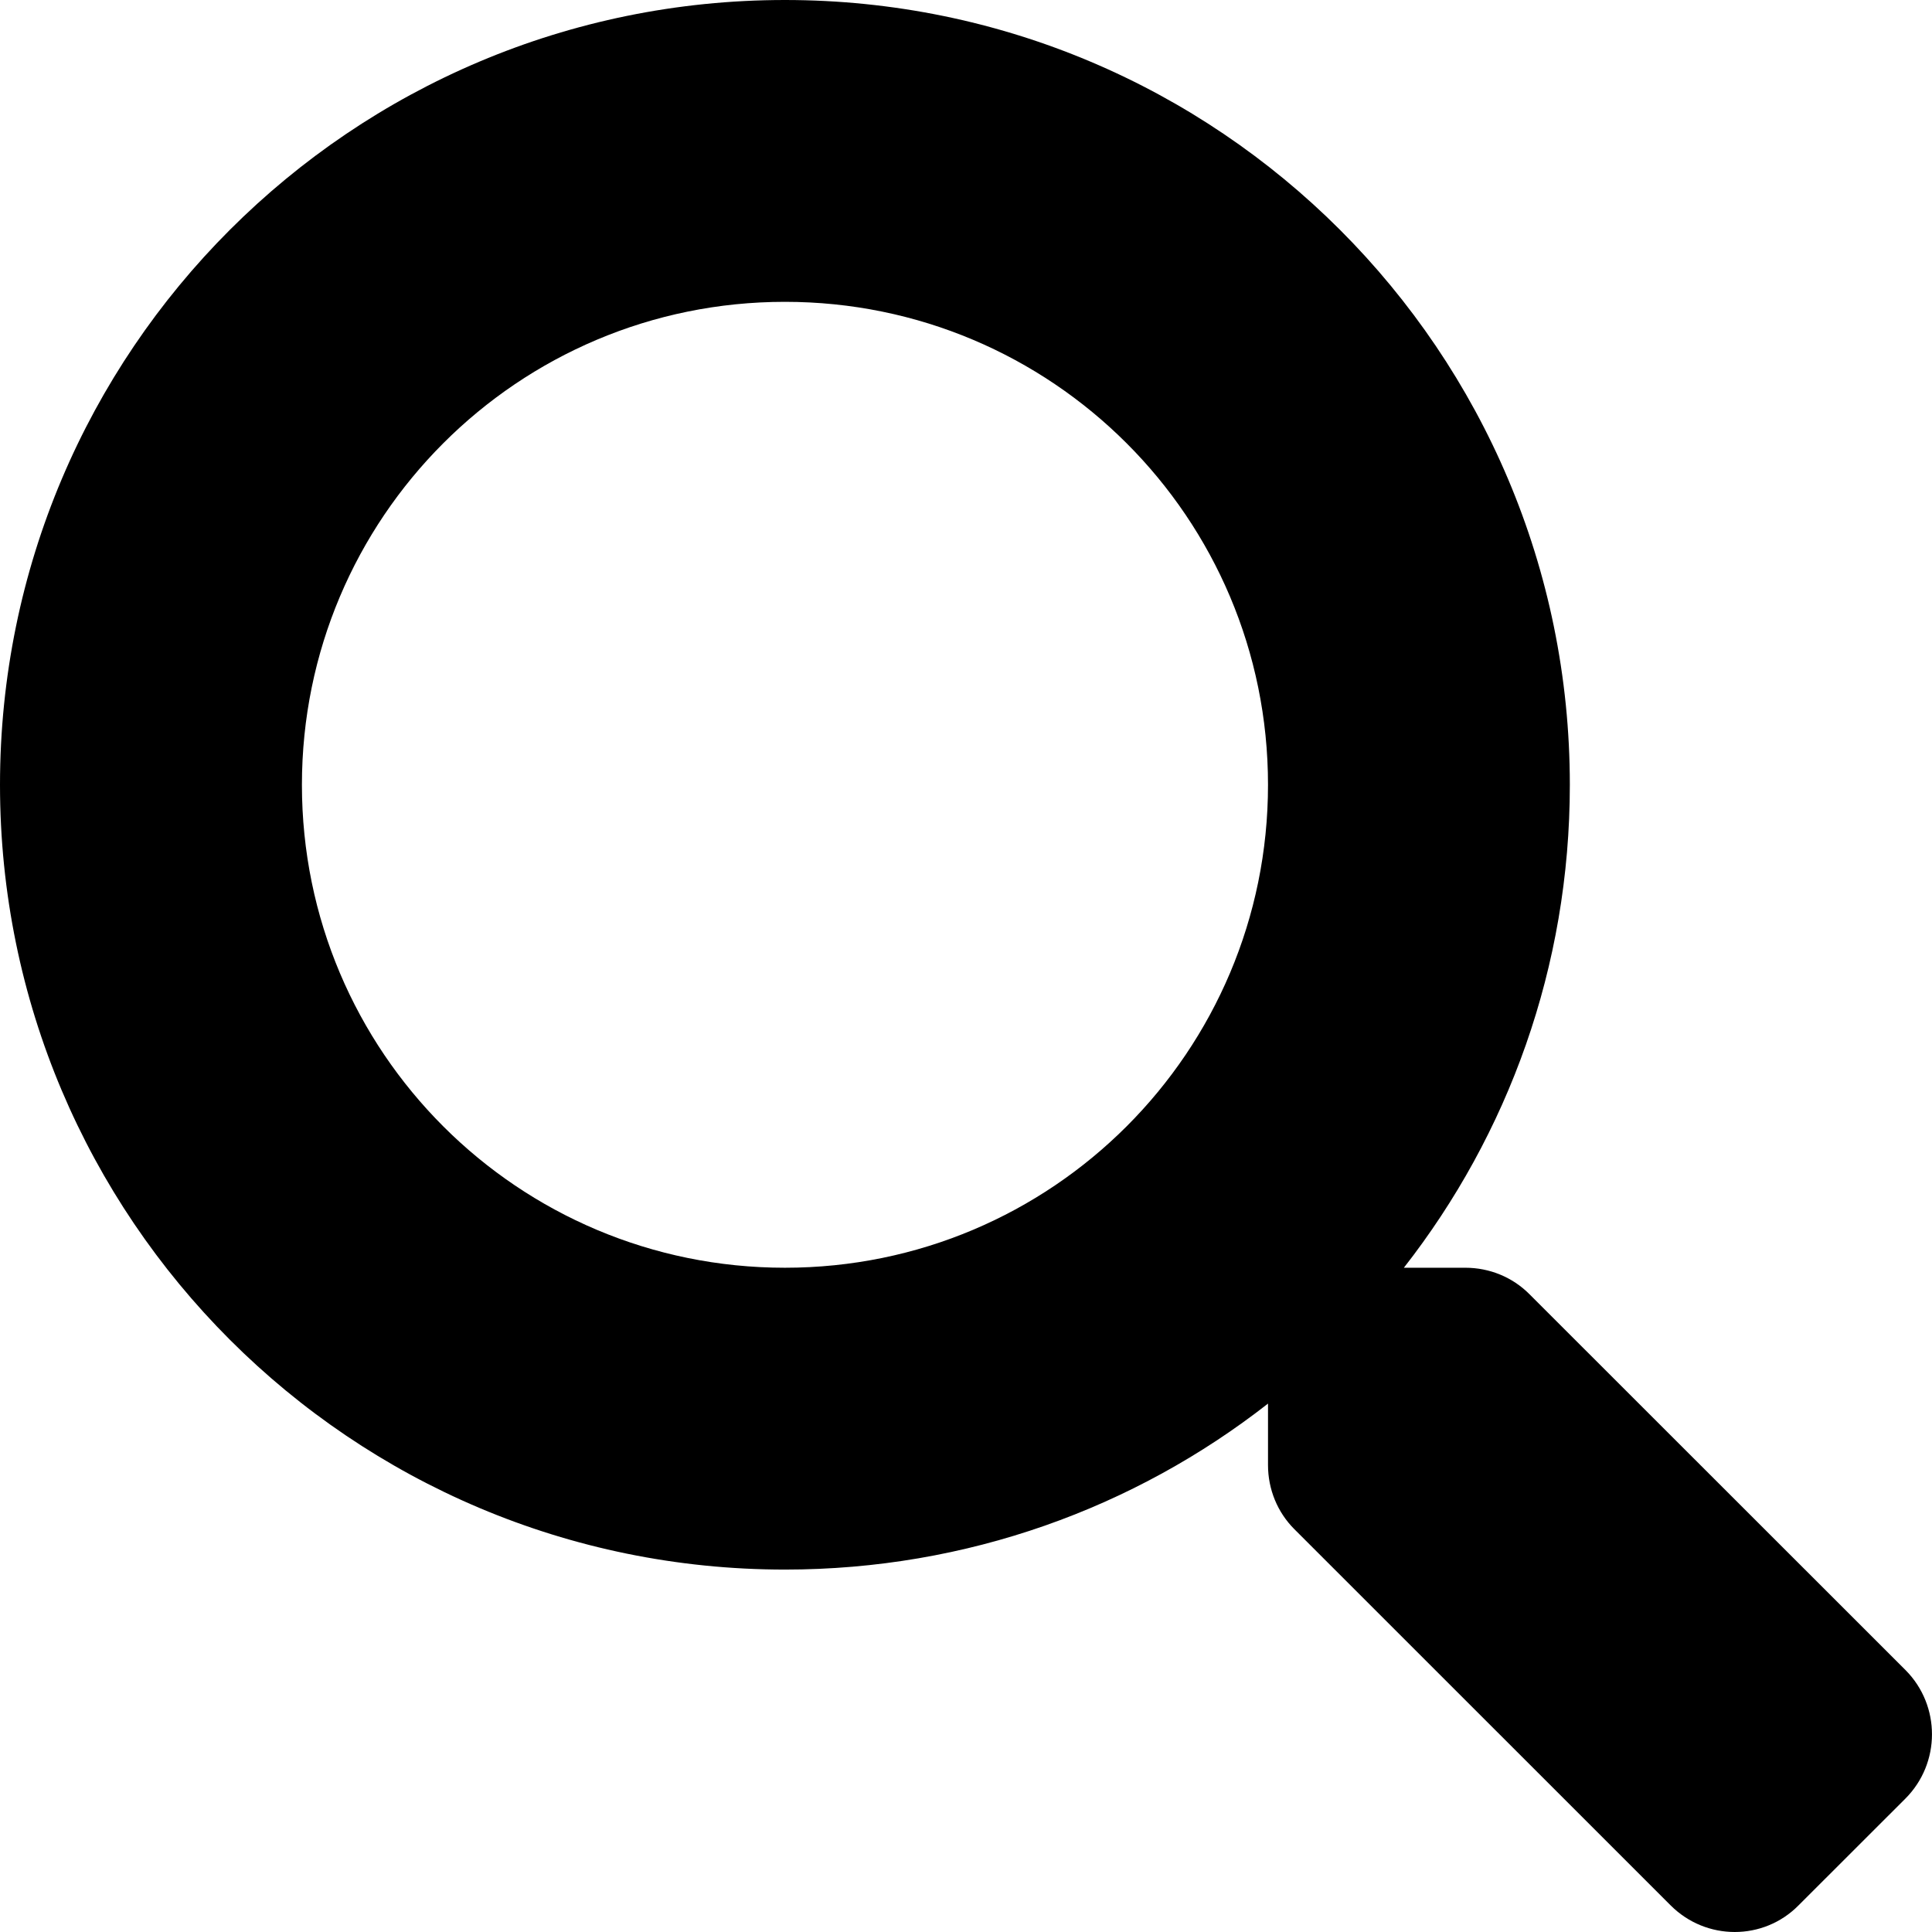
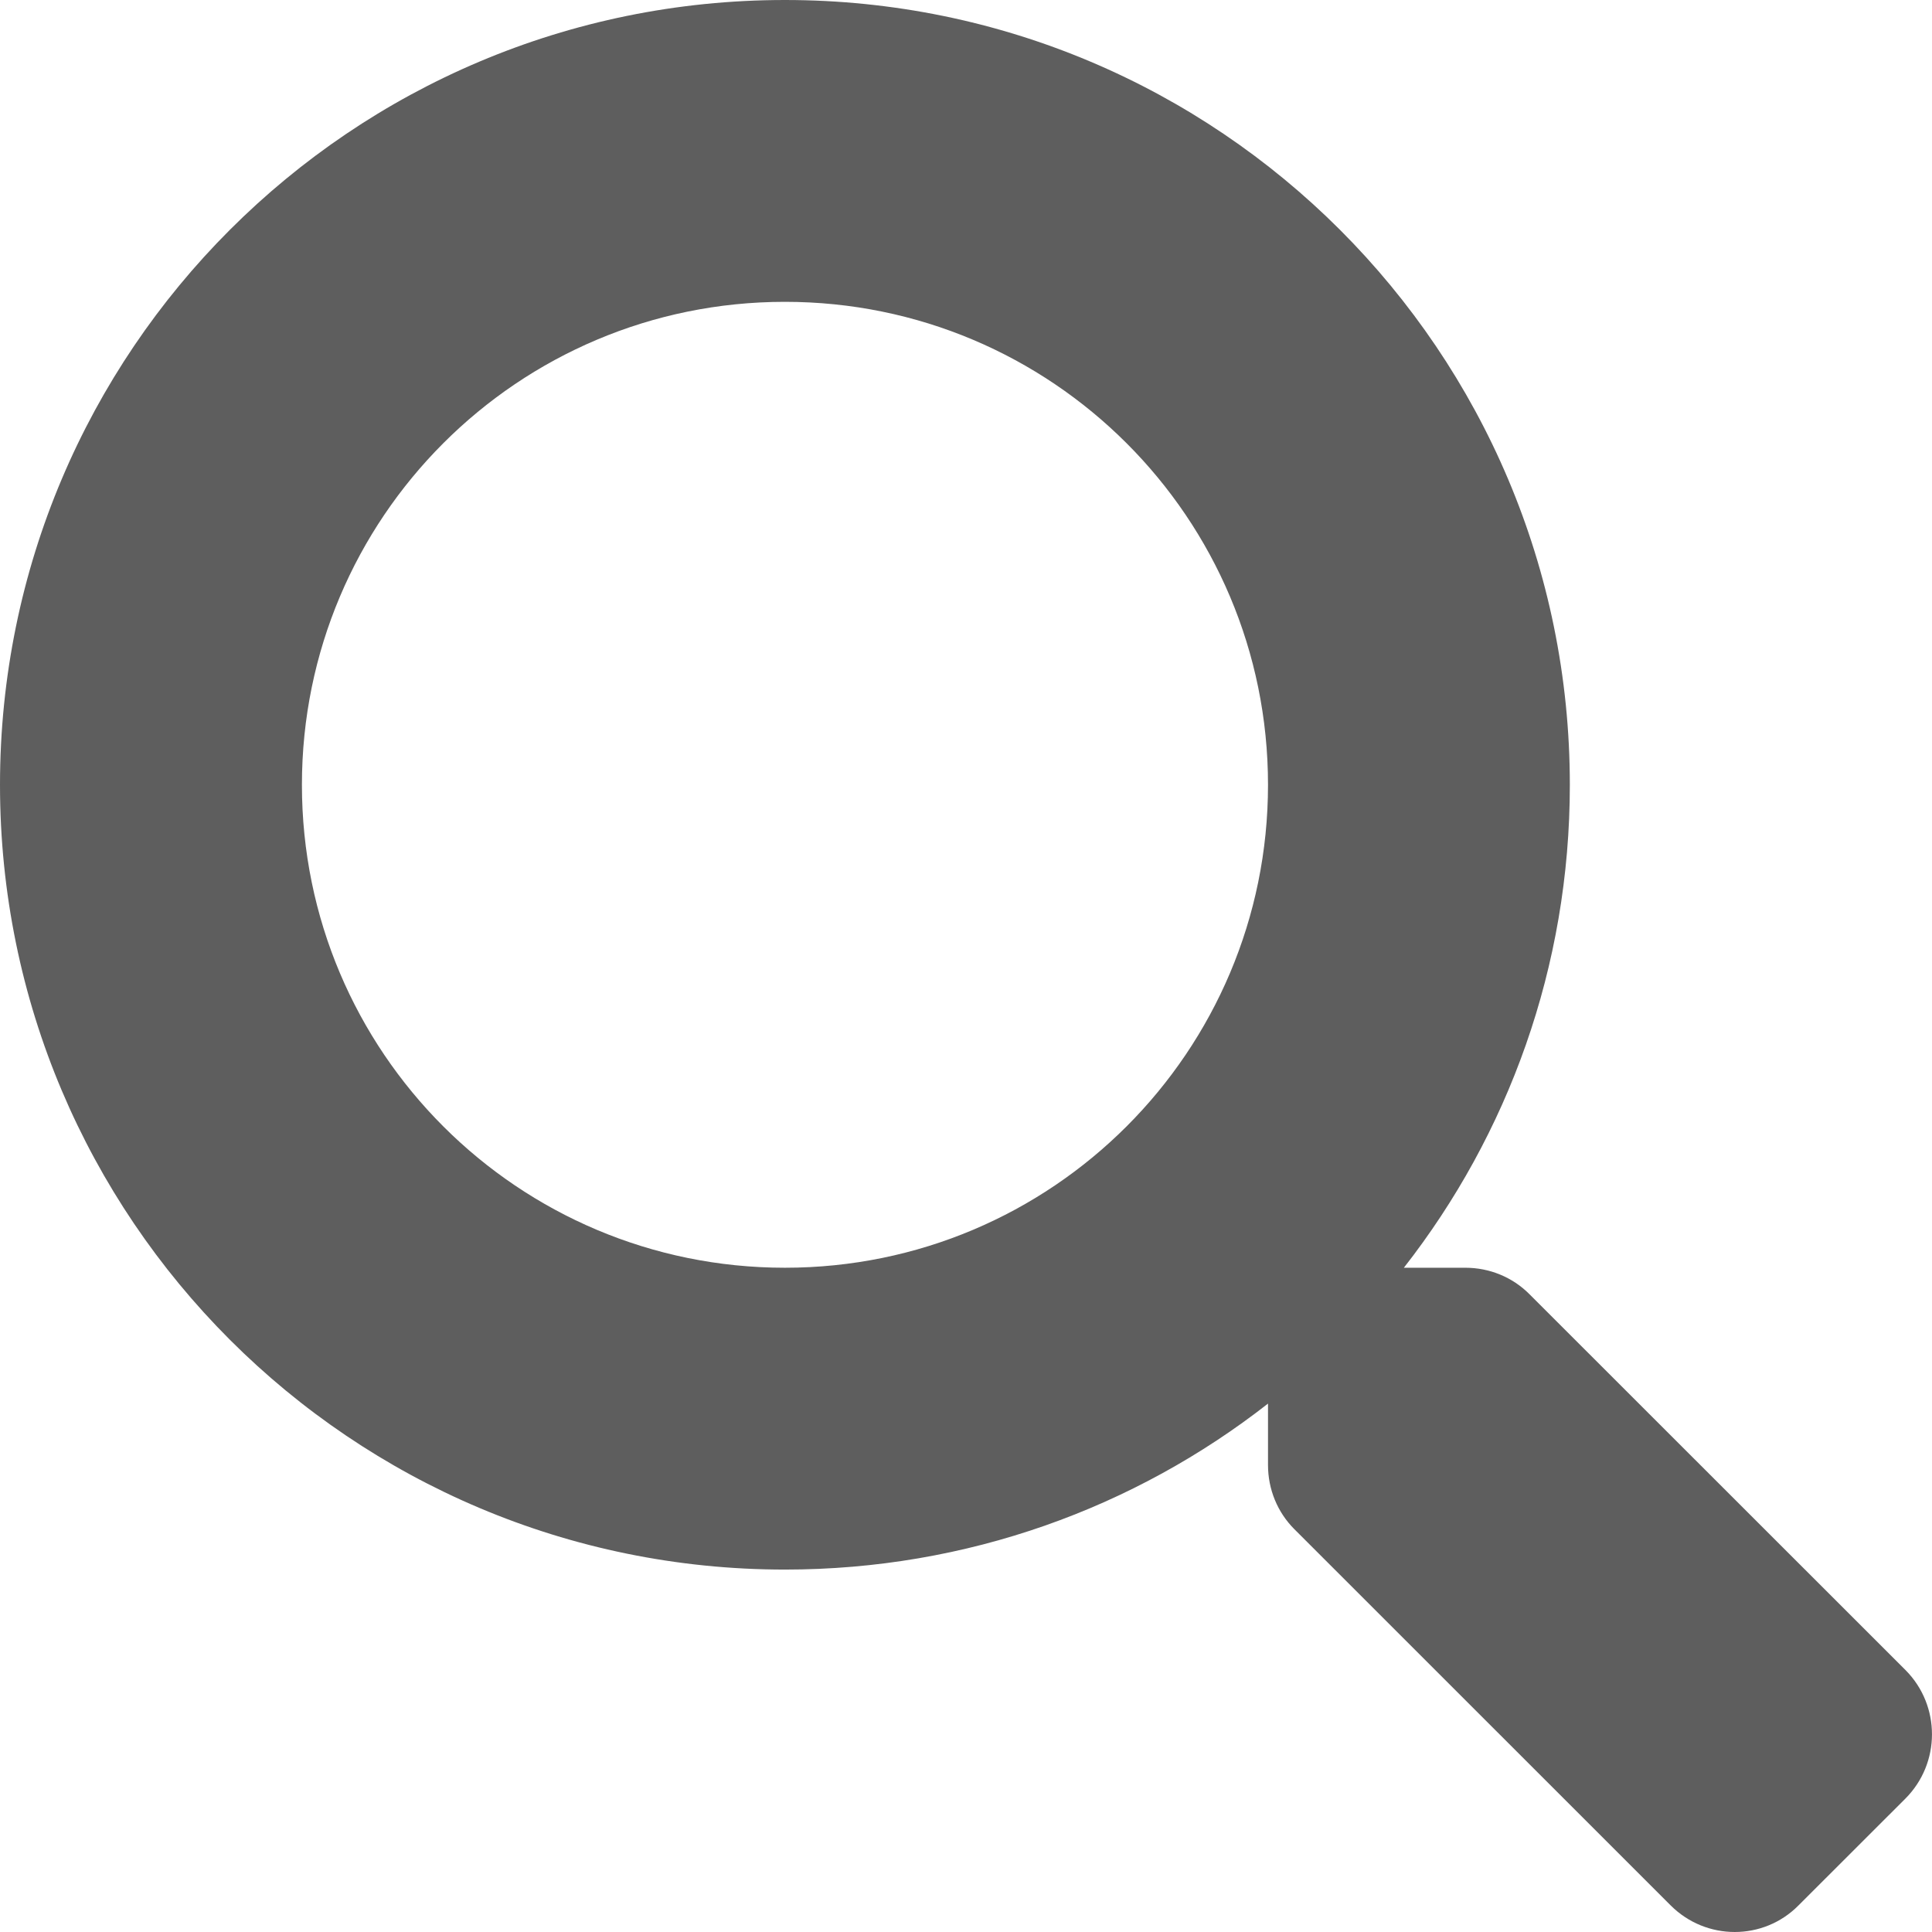
- <svg xmlns="http://www.w3.org/2000/svg" width="22" height="22" viewBox="0 0 22 22" fill="none">
-   <path d="M21.701 19.02L17.416 14.737C17.223 14.543 16.961 14.436 16.686 14.436H15.986C17.172 12.919 17.876 11.012 17.876 8.937C17.876 4 13.876 0 8.938 0C4.001 0 0 4 0 8.937C0 13.873 4.001 17.873 8.938 17.873C11.014 17.873 12.922 17.169 14.439 15.983V16.683C14.439 16.958 14.546 17.22 14.739 17.413L19.024 21.697C19.428 22.101 20.081 22.101 20.48 21.697L21.697 20.481C22.1 20.077 22.1 19.424 21.701 19.02ZM8.938 14.436C5.9 14.436 3.438 11.979 3.438 8.937C3.438 5.899 5.896 3.437 8.938 3.437C11.976 3.437 14.439 5.895 14.439 8.937C14.439 11.974 11.981 14.436 8.938 14.436Z" fill="black" />
+ <svg xmlns="http://www.w3.org/2000/svg" width="22" height="22" viewBox="0 0 22 22" fill="none" version="1.1" id="svg4">
+   <defs id="defs8" />
+   <path d="M21.701 19.02L17.416 14.737C17.223 14.543 16.961 14.436 16.686 14.436H15.986C17.172 12.919 17.876 11.012 17.876 8.937C17.876 4 13.876 0 8.938 0C4.001 0 0 4 0 8.937C0 13.873 4.001 17.873 8.938 17.873C11.014 17.873 12.922 17.169 14.439 15.983V16.683C14.439 16.958 14.546 17.22 14.739 17.413L19.024 21.697C19.428 22.101 20.081 22.101 20.48 21.697L21.697 20.481C22.1 20.077 22.1 19.424 21.701 19.02ZM8.938 14.436C5.9 14.436 3.438 11.979 3.438 8.937C3.438 5.899 5.896 3.437 8.938 3.437C11.976 3.437 14.439 5.895 14.439 8.937C14.439 11.974 11.981 14.436 8.938 14.436Z" fill="black" id="path2" style="fill:#5e5e5e;fill-opacity:1" />
</svg>
